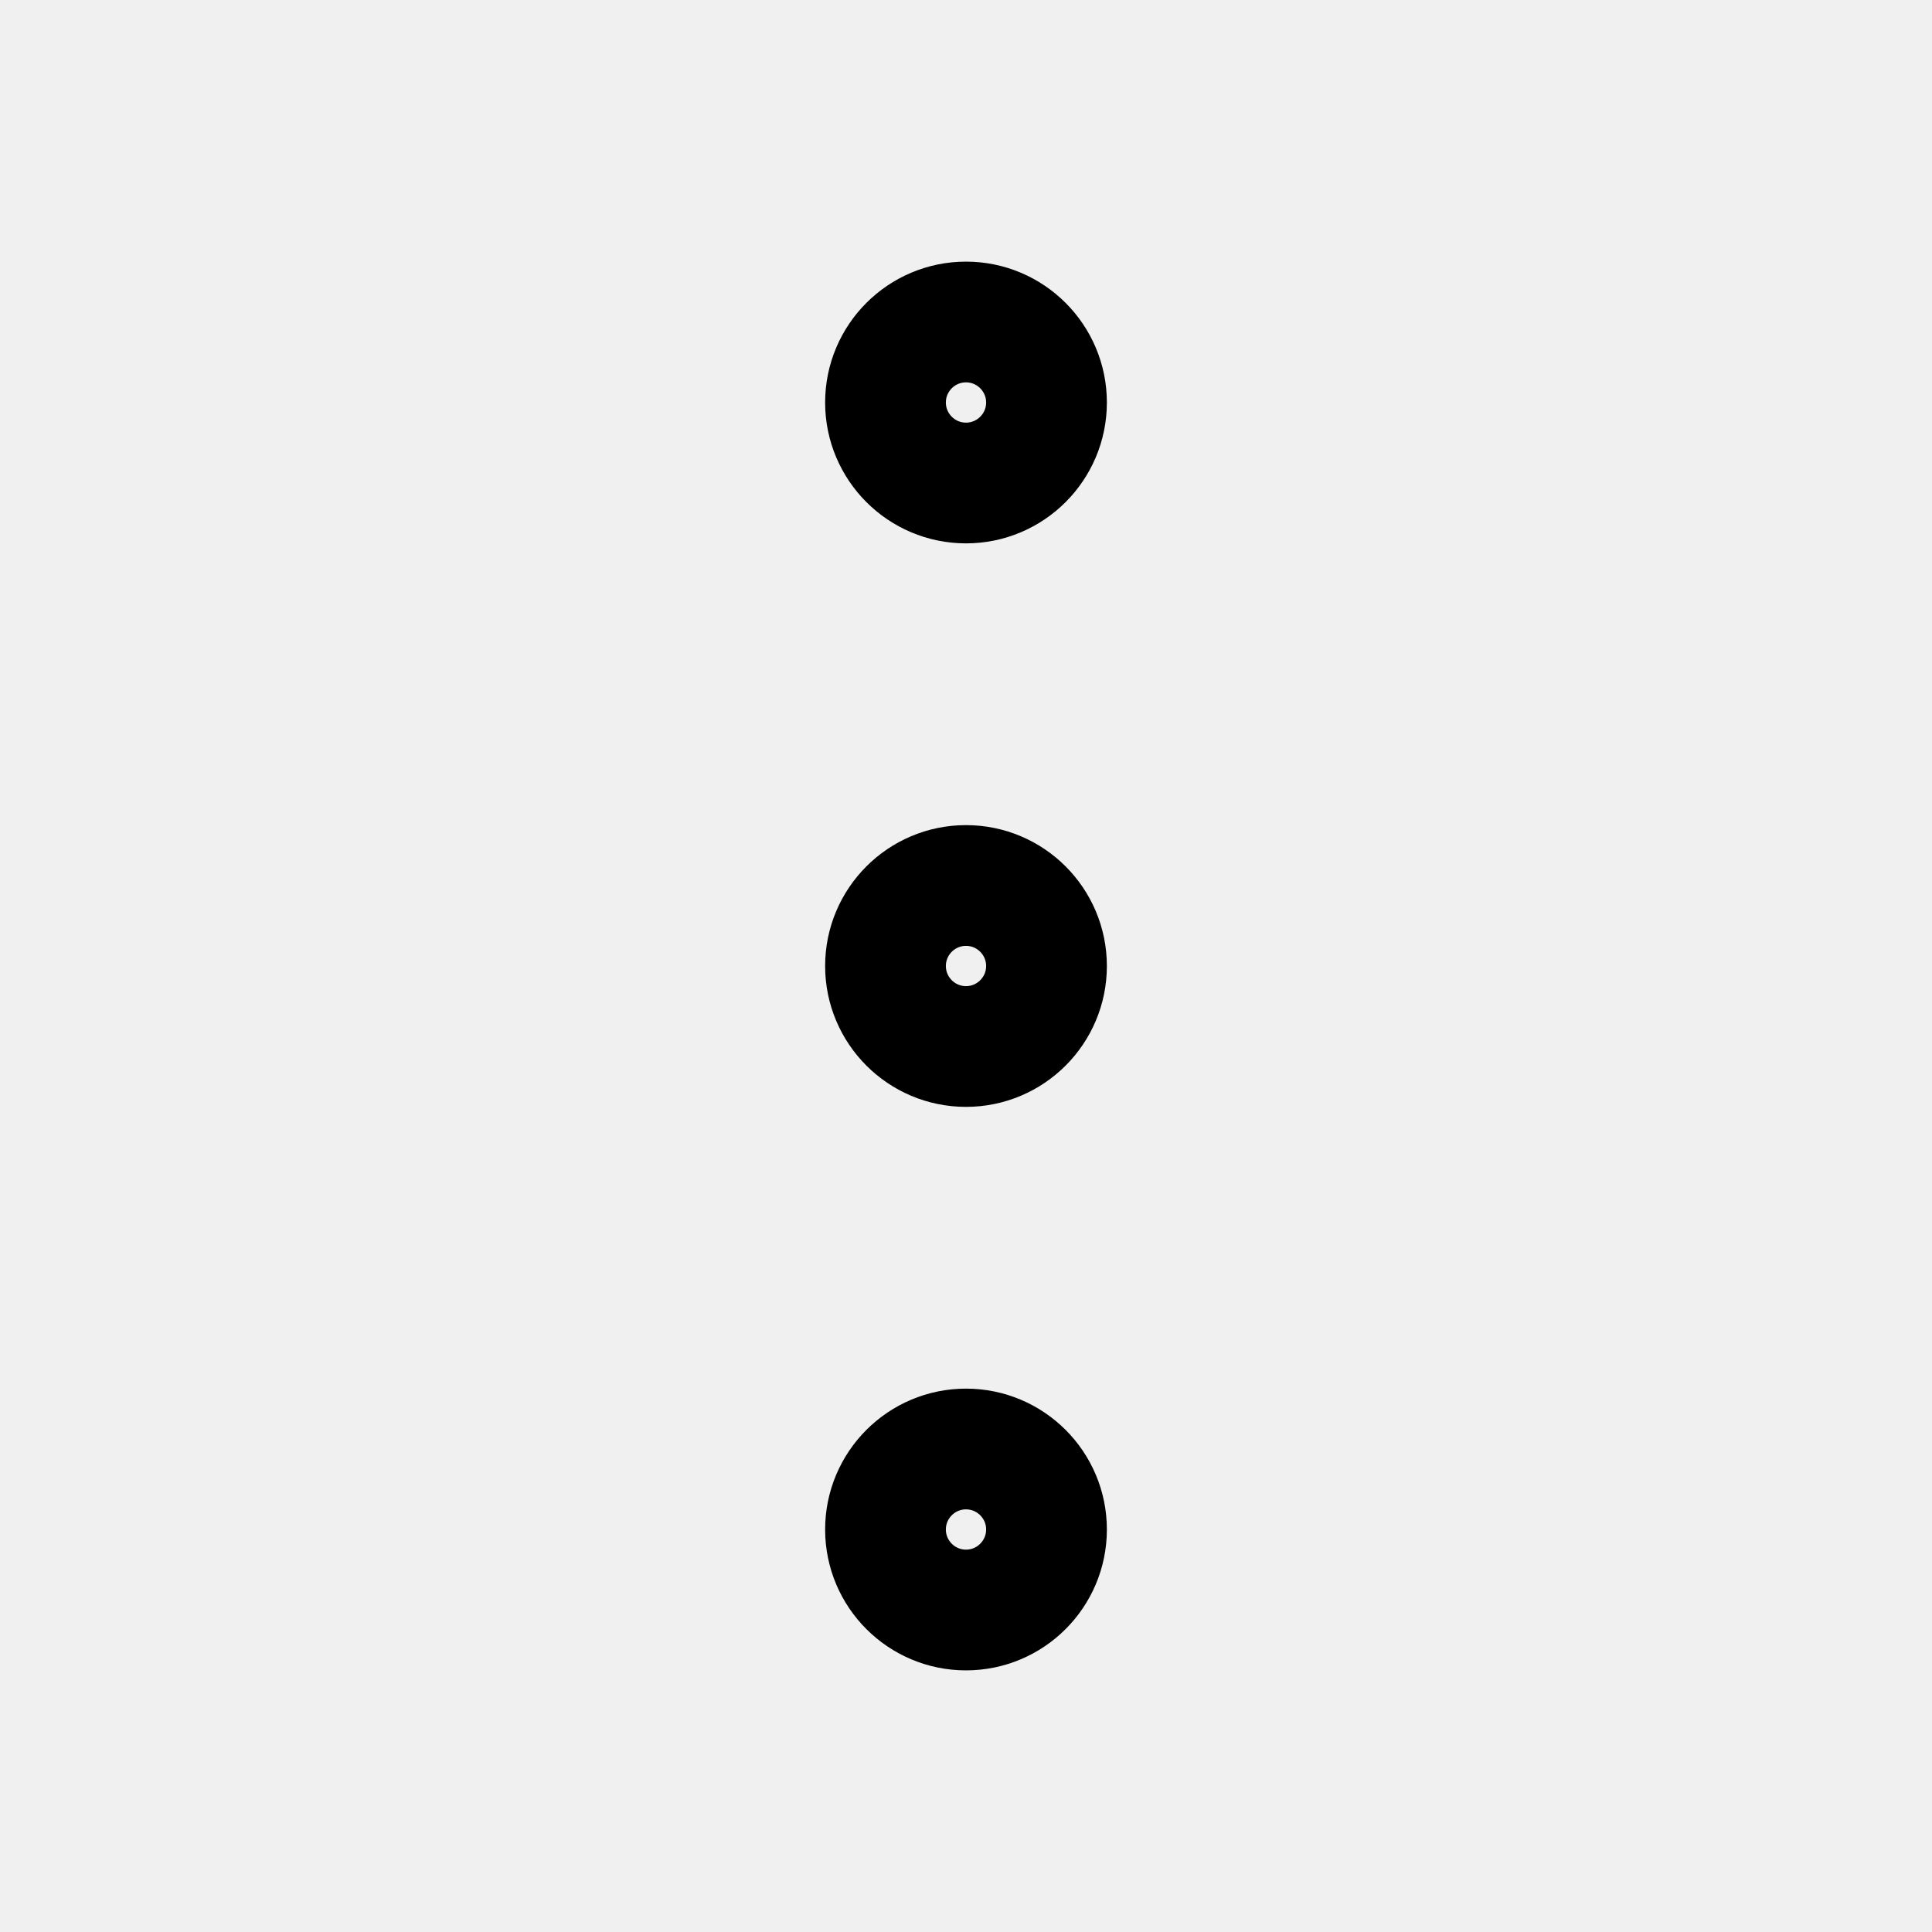
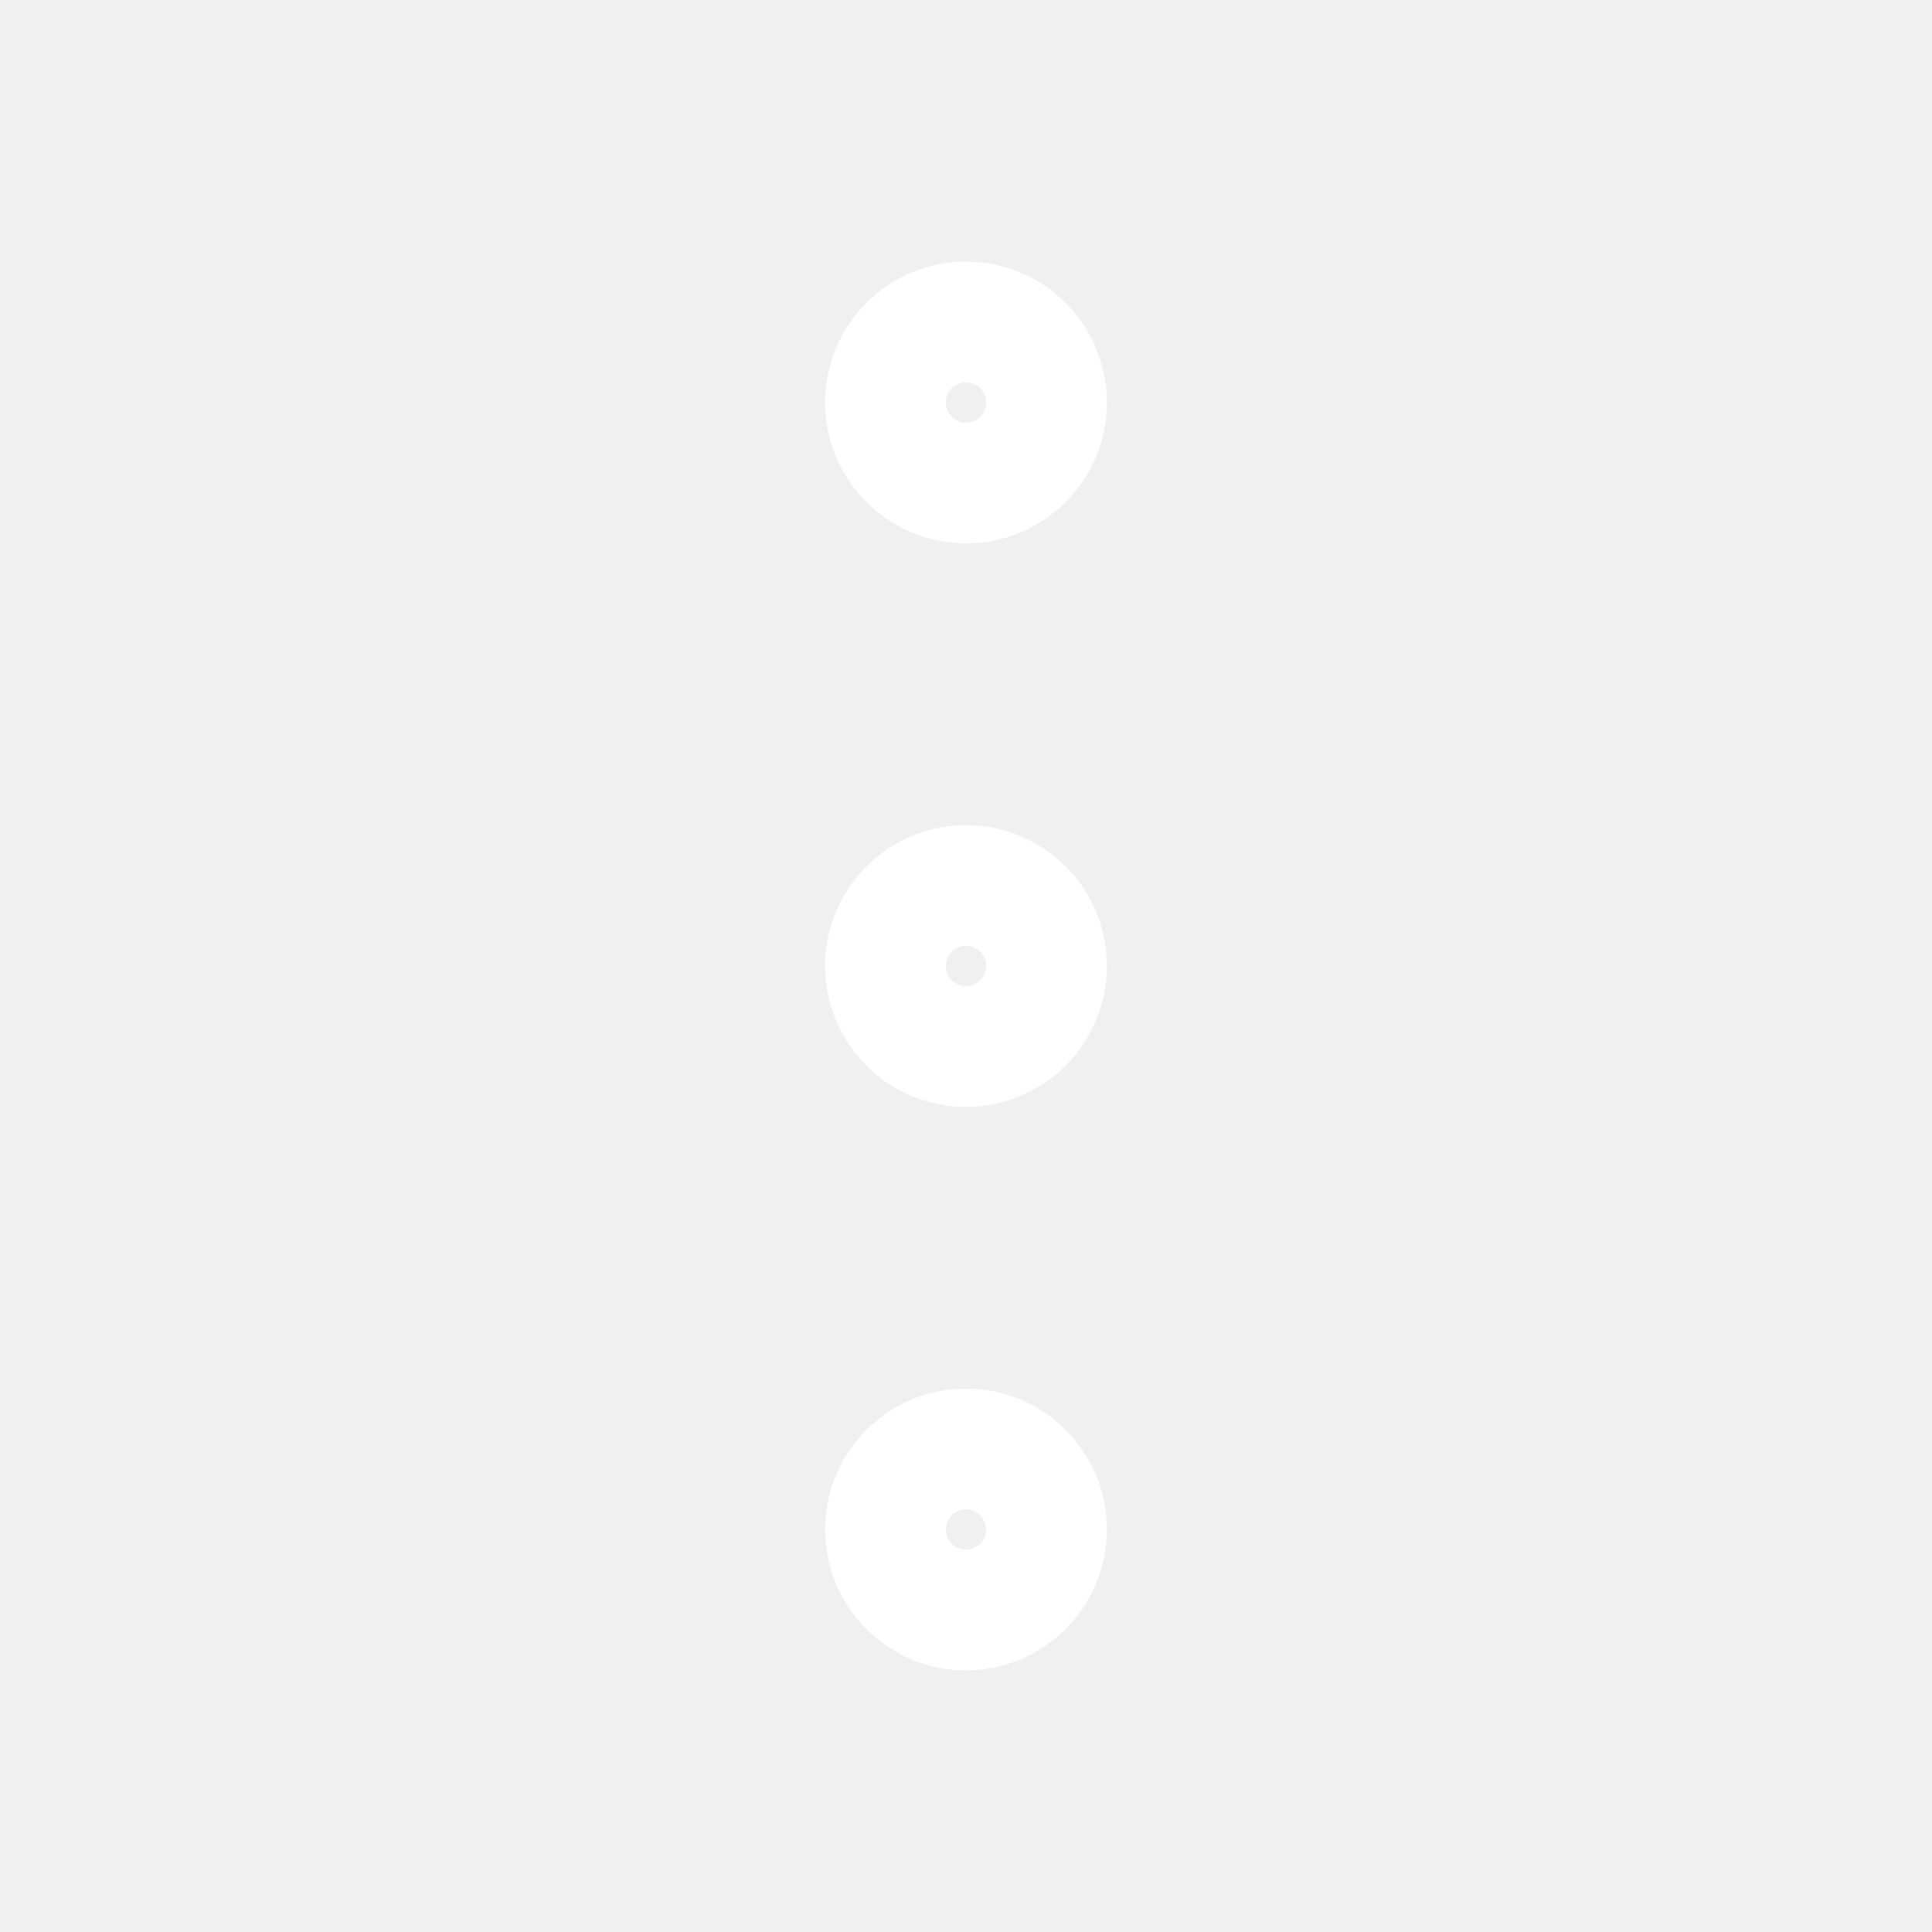
<svg xmlns="http://www.w3.org/2000/svg" width="24" height="24" viewBox="0 0 24 24" fill="none">
-   <path d="M12 13C12.552 13 13 12.552 13 12C13 11.448 12.552 11 12 11C11.448 11 11 11.448 11 12C11 12.552 11.448 13 12 13Z" stroke="black" stroke-width="1.5" stroke-linecap="round" stroke-linejoin="round" />
-   <path d="M12 6C12.552 6 13 5.552 13 5C13 4.448 12.552 4 12 4C11.448 4 11 4.448 11 5C11 5.552 11.448 6 12 6Z" stroke="black" stroke-width="1.5" stroke-linecap="round" stroke-linejoin="round" />
-   <path d="M12 20C12.552 20 13 19.552 13 19C13 18.448 12.552 18 12 18C11.448 18 11 18.448 11 19C11 19.552 11.448 20 12 20Z" stroke="black" stroke-width="1.5" stroke-linecap="round" stroke-linejoin="round" />
+   <path d="M12 13C12.552 13 13 12.552 13 12C13 11.448 12.552 11 12 11C11.448 11 11 11.448 11 12C11 12.552 11.448 13 12 13Z" stroke="white" stroke-width="1.5" stroke-linecap="round" stroke-linejoin="round" />
+   <path d="M12 6C12.552 6 13 5.552 13 5C13 4.448 12.552 4 12 4C11.448 4 11 4.448 11 5C11 5.552 11.448 6 12 6Z" stroke="white" stroke-width="1.5" stroke-linecap="round" stroke-linejoin="round" />
+   <path d="M12 20C12.552 20 13 19.552 13 19C13 18.448 12.552 18 12 18C11.448 18 11 18.448 11 19C11 19.552 11.448 20 12 20Z" stroke="white" stroke-width="1.5" stroke-linecap="round" stroke-linejoin="round" />
</svg>
